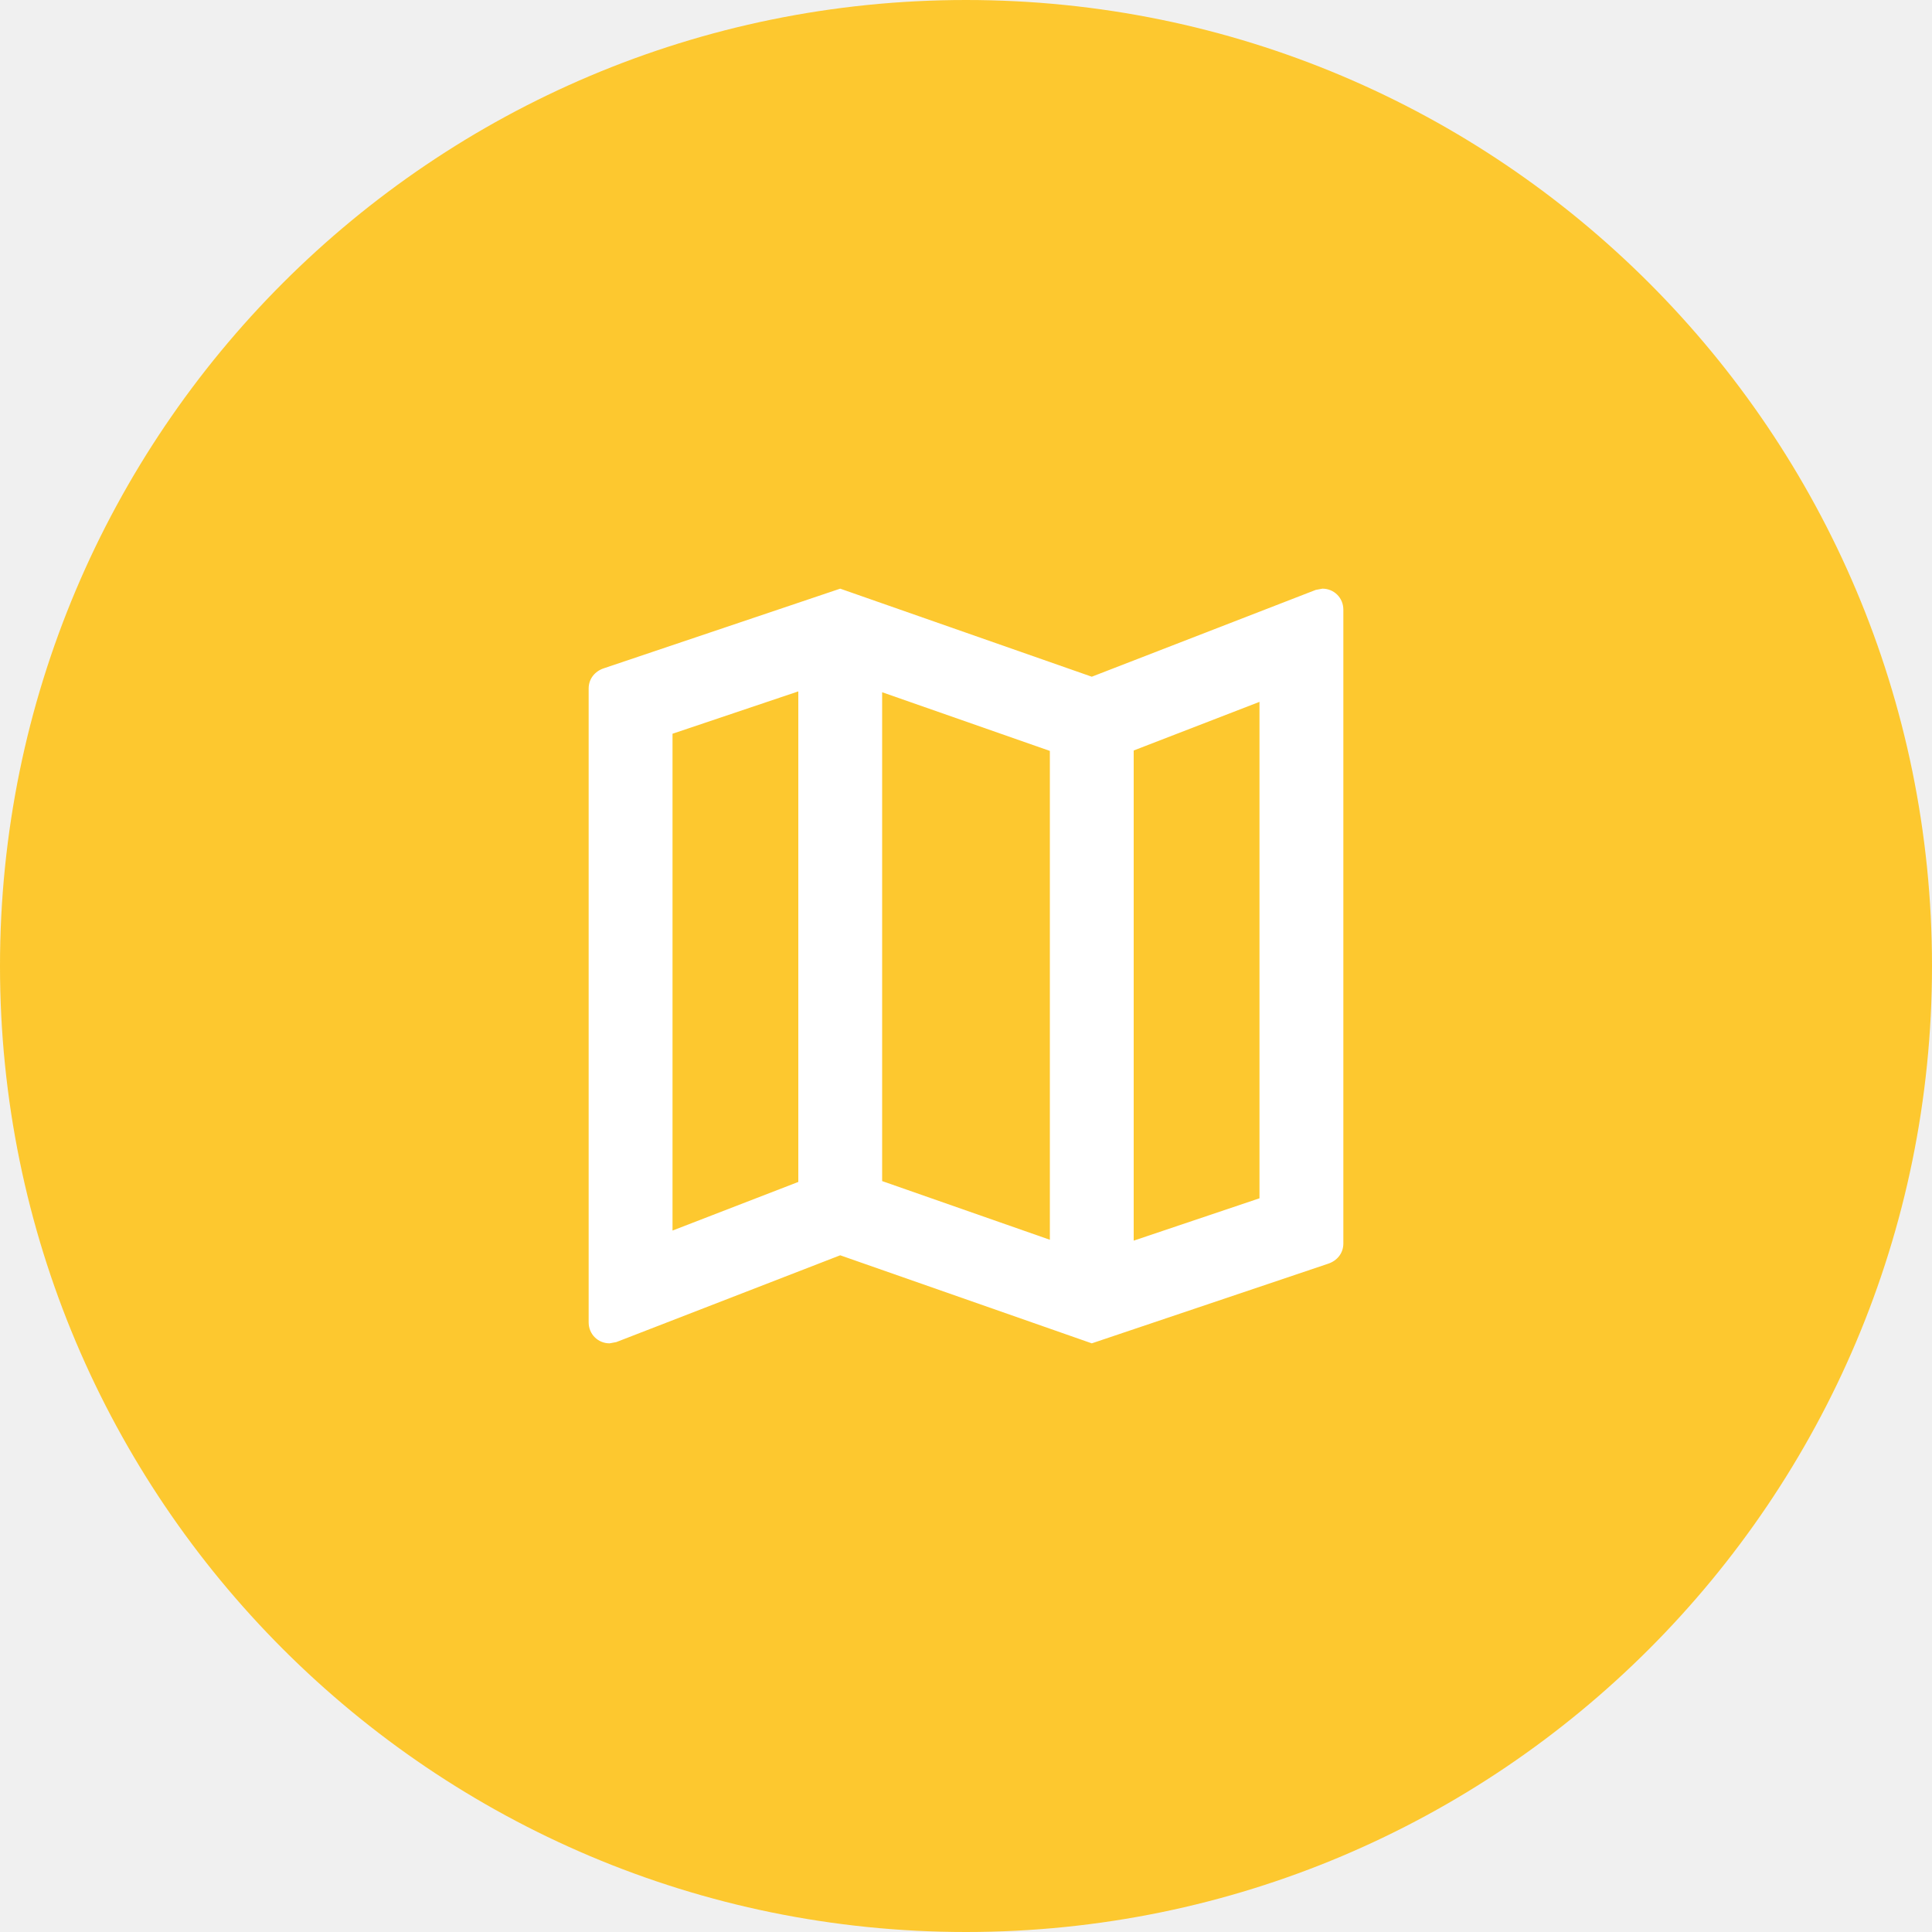
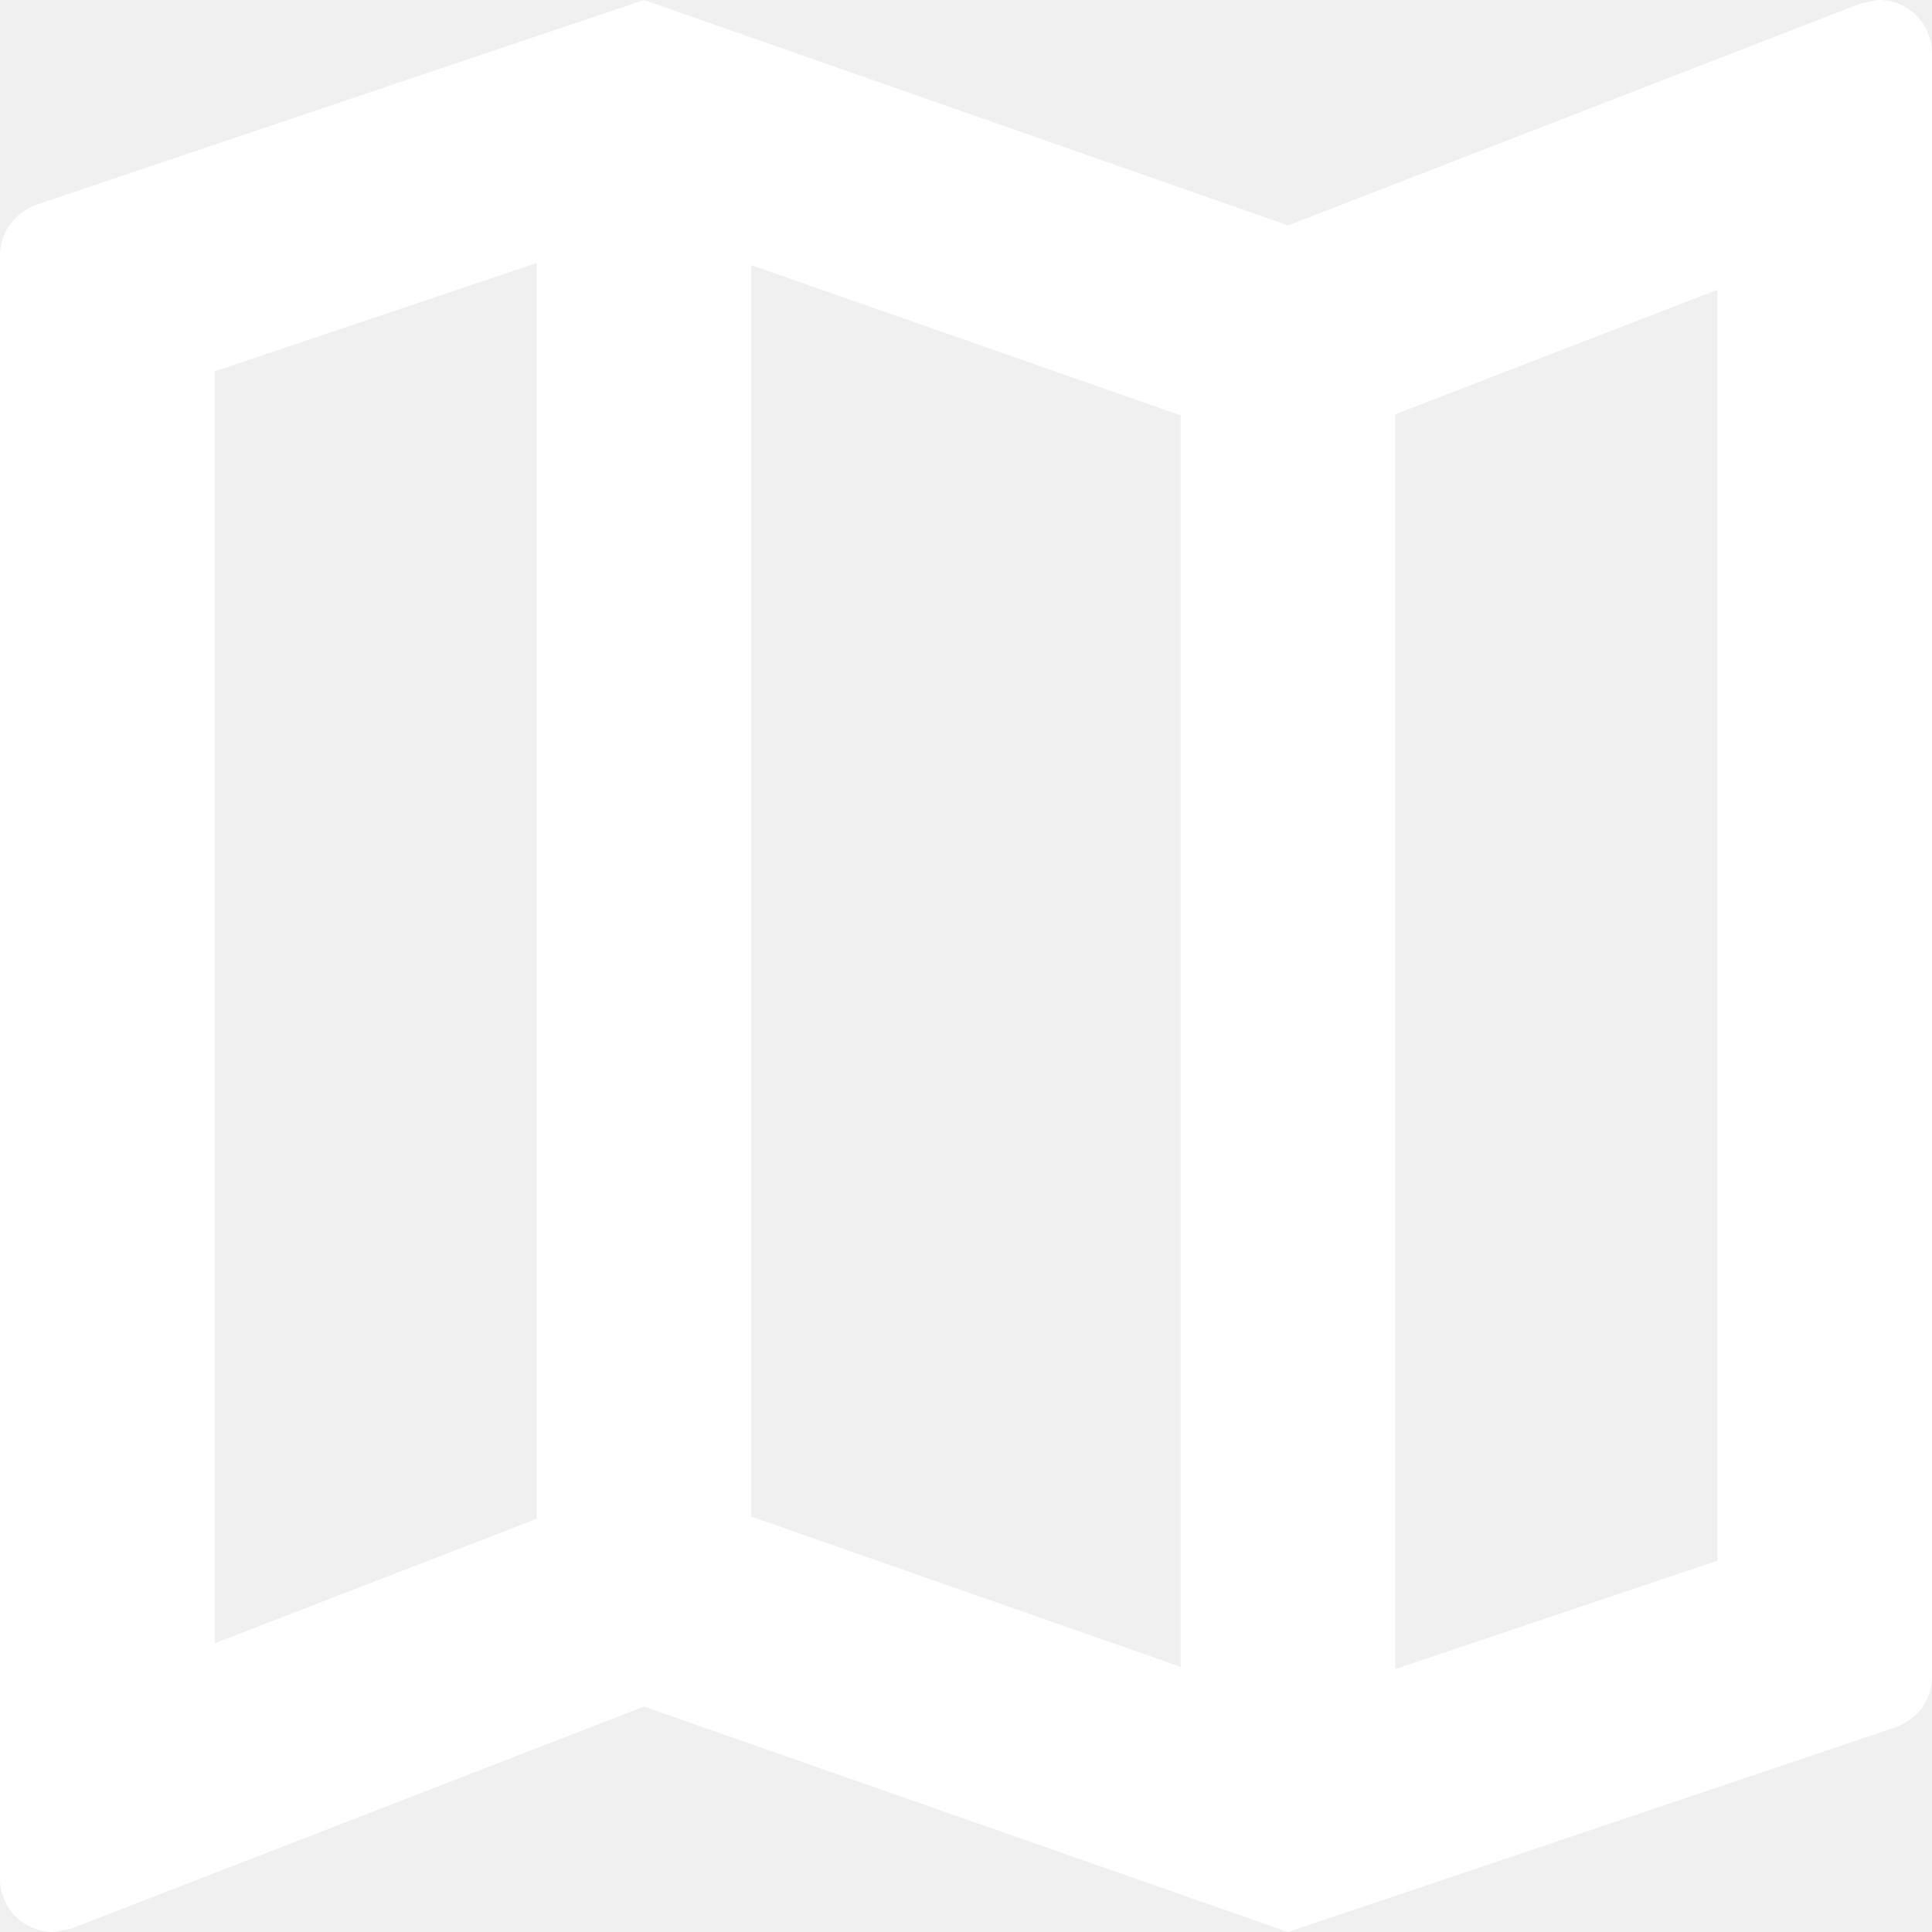
- <svg xmlns="http://www.w3.org/2000/svg" height="64" viewBox="0 0 64 64" width="64" fill="#000000" version="1.1" id="svg6">
+ <svg xmlns="http://www.w3.org/2000/svg" height="25" viewBox="0 0 25 25" width="25" fill="#000000" version="1.1" id="svg6">
  <defs id="defs10" />
-   <circle cx="32" cy="32" r="32" fill="#fdc82f" id="circle2" />
-   <path d="M 20,20 H 44 V 44 H 20 Z" fill="none" id="path2" />
-   <path d="m 43.806,19.5 -0.222,0.042 -7.417,2.875 L 27.833,19.5 20,22.139 c -0.292,0.097 -0.5,0.347 -0.5,0.667 v 21 C 19.5,44.194 19.806,44.5 20.194,44.5 l 0.222,-0.042 7.417,-2.875 L 36.167,44.5 44,41.861 c 0.292,-0.097 0.5,-0.347 0.5,-0.667 v -21 C 44.5,19.806 44.194,19.5 43.806,19.5 Z M 29.222,22.931 34.778,24.875 V 41.069 L 29.222,39.125 Z m -6.944,1.375 4.167,-1.403 v 16.25 l -4.167,1.611 z m 19.444,15.389 -4.167,1.403 V 24.861 L 41.722,23.25 Z" id="path4" style="fill:#ffffff;stroke-width:1.389" />
+   <path d="m 0.5,0.5 h 24 v 24 h -24 z" fill="none" id="path2" />
+   <path d="M 24.306,0 24.083,0.042 16.667,2.917 8.333,0 0.5,2.639 C 0.208,2.736 0,2.986 0,3.306 v 21 C 0,24.694 0.306,25 0.694,25 L 0.917,24.958 8.333,22.083 16.667,25 24.5,22.361 c 0.292,-0.097 0.5,-0.347 0.5,-0.667 v -21 C 25,0.306 24.694,0 24.306,0 Z M 9.722,3.431 15.278,5.375 V 21.569 L 9.722,19.625 Z m -6.944,1.375 4.167,-1.403 v 16.25 l -4.167,1.611 z m 19.444,15.389 -4.167,1.403 V 5.361 L 22.222,3.75 Z" id="path4" style="fill:#ffffff;stroke-width:1.389" />
</svg>
